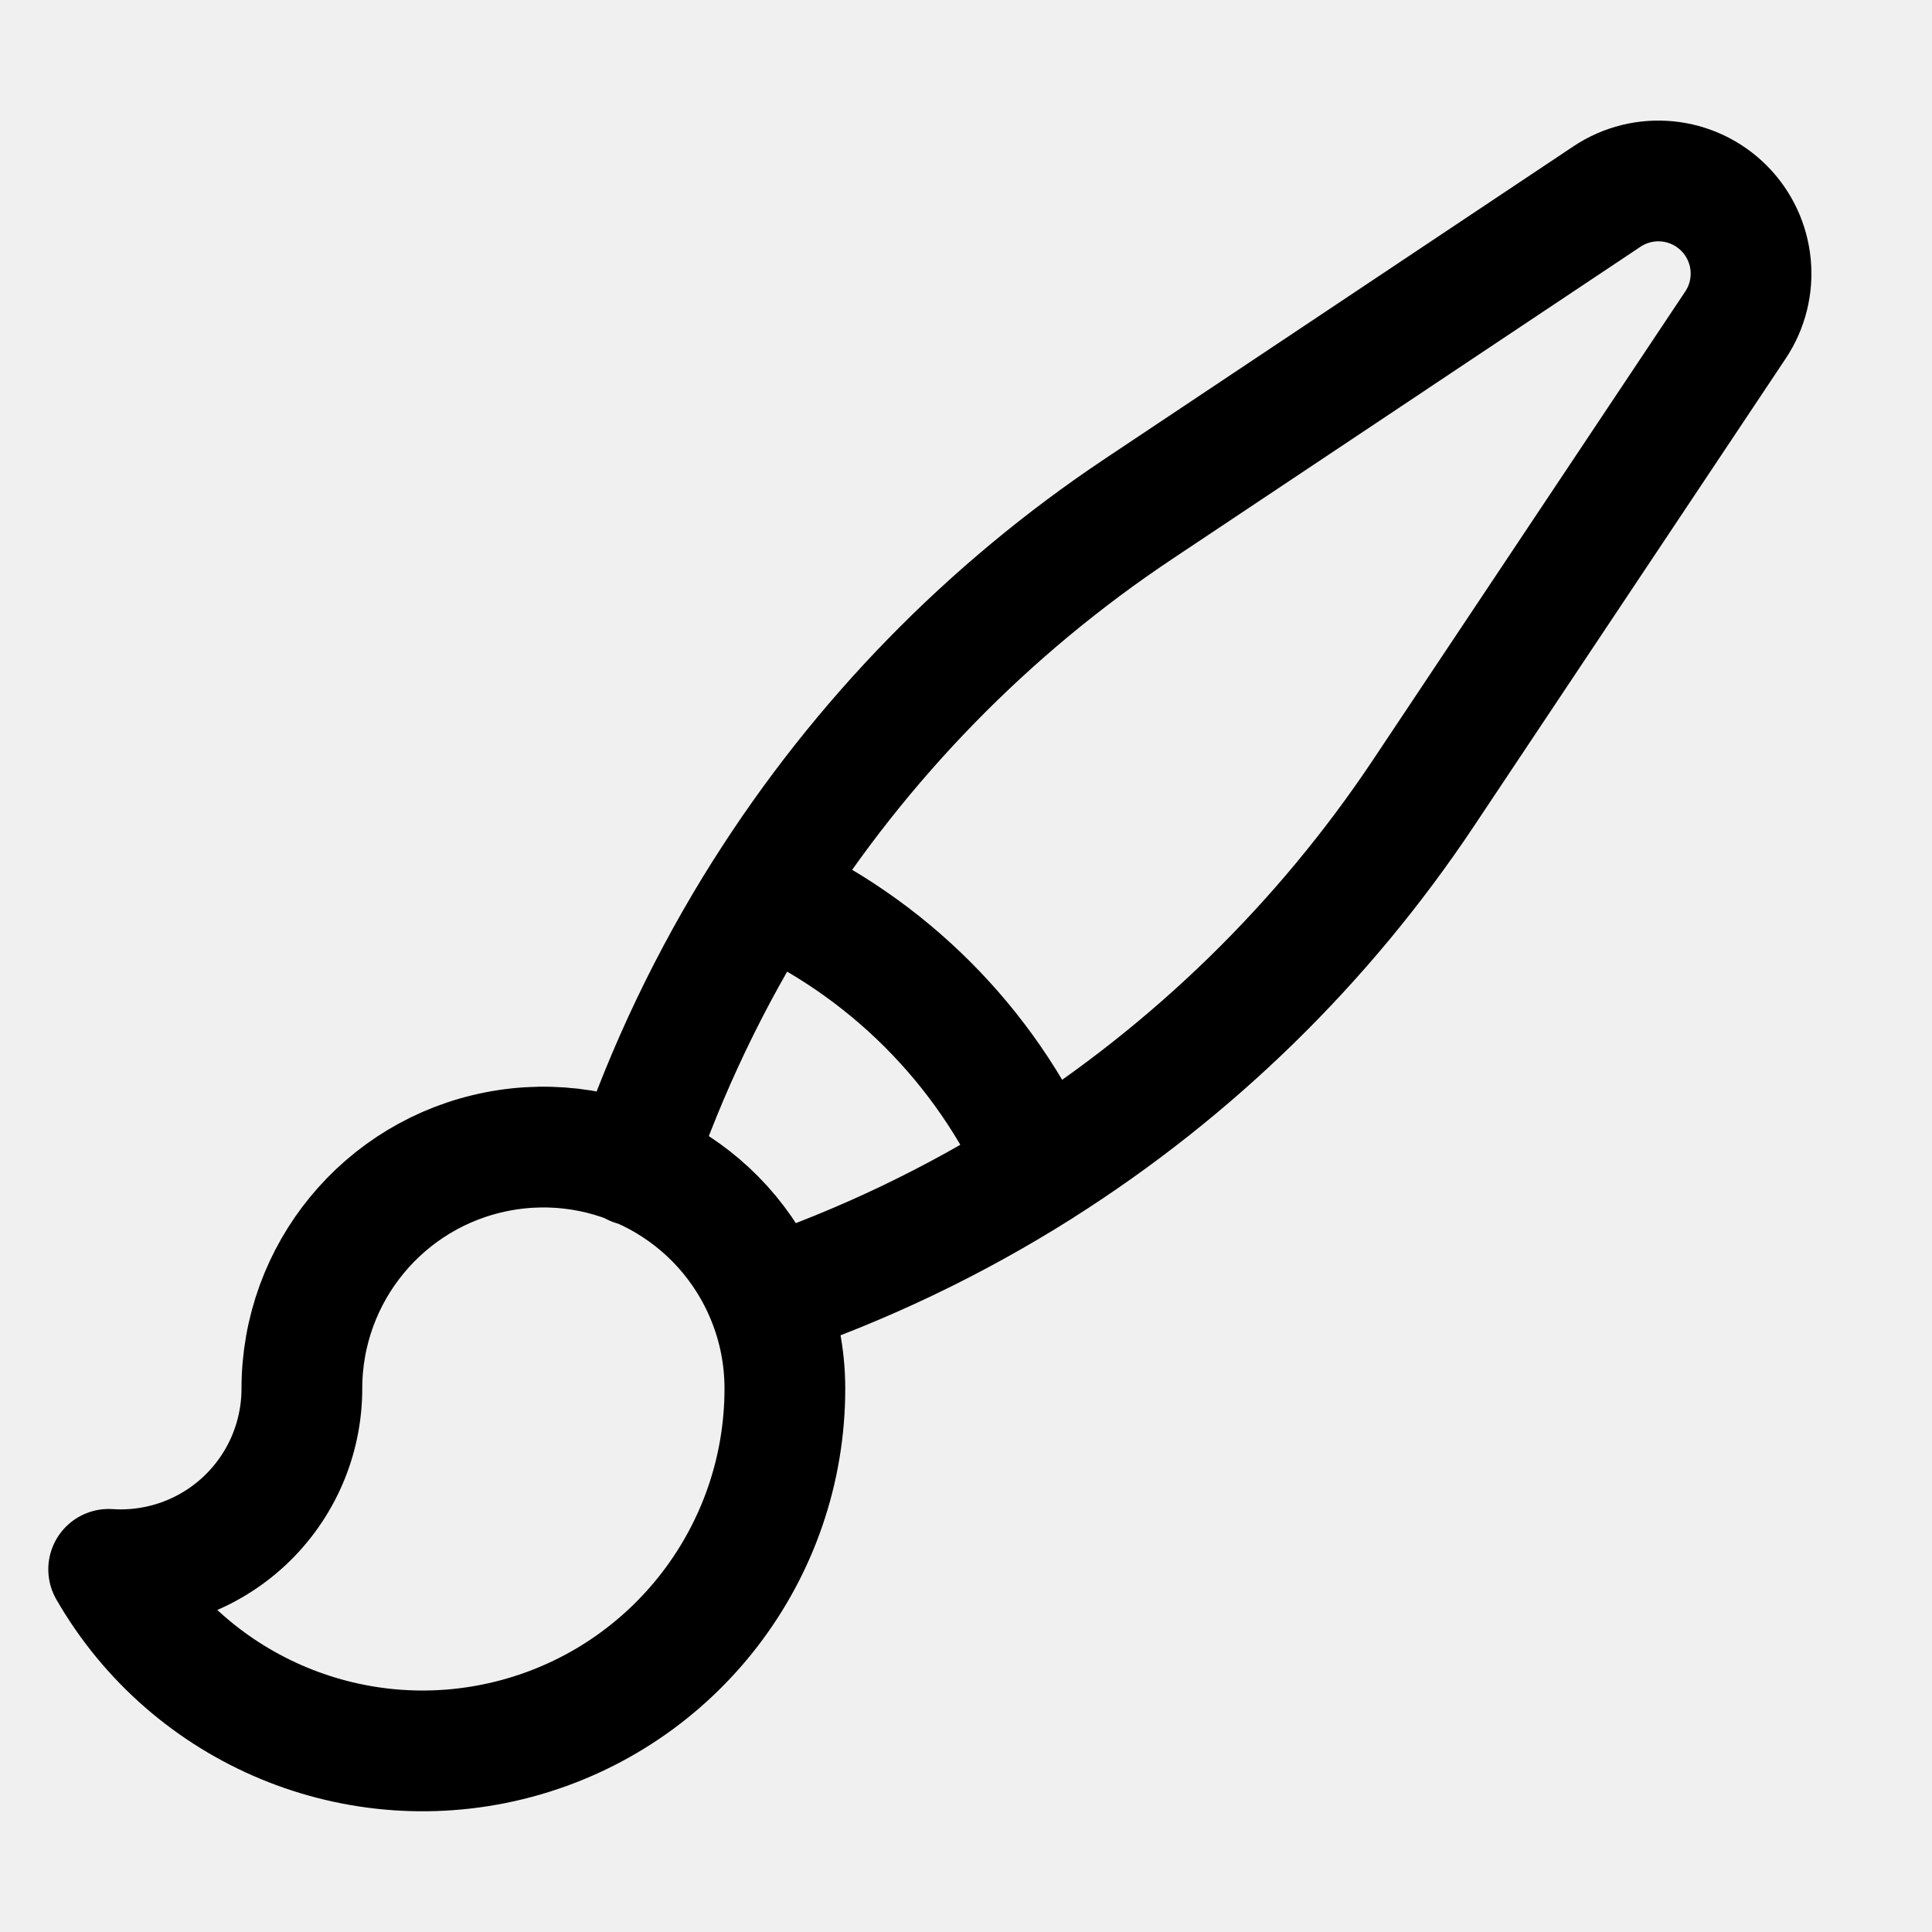
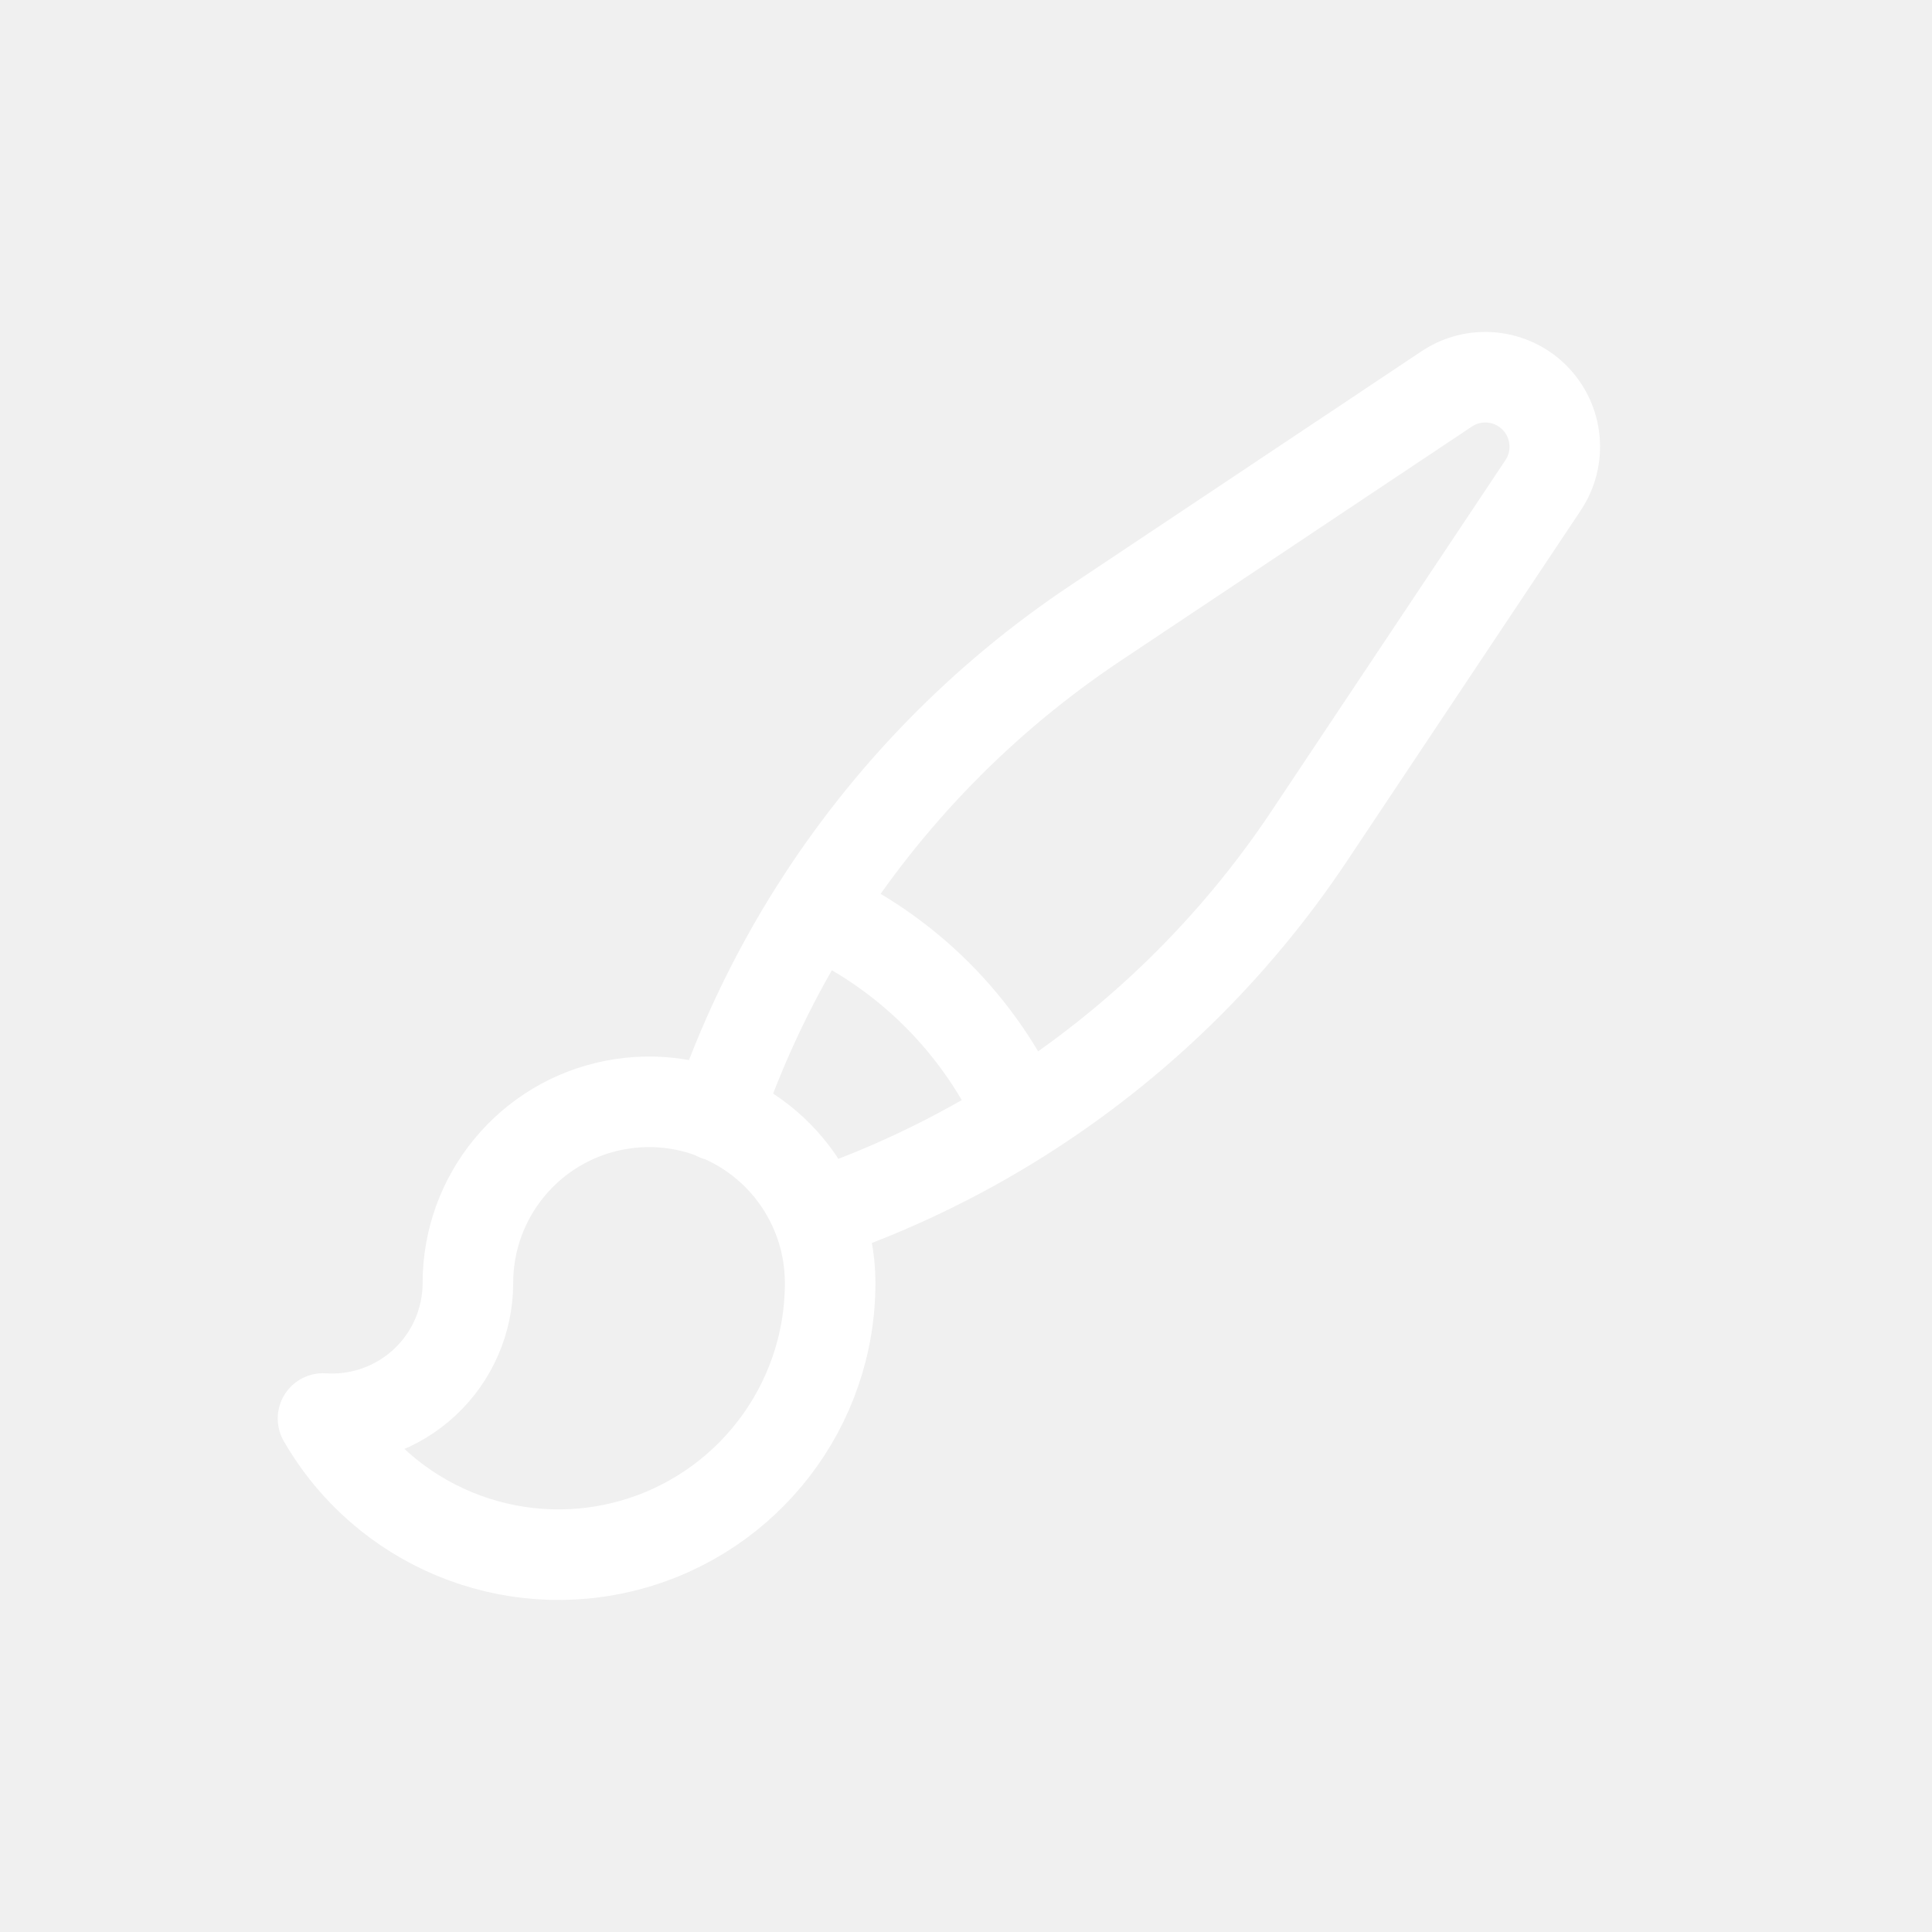
- <svg xmlns="http://www.w3.org/2000/svg" fill="none" viewBox="0 0 24 24" stroke-width="1.5" stroke="currentColor" class="size-6">
+ <svg xmlns="http://www.w3.org/2000/svg" fill="none" viewBox="-4 -4 32 32" stroke-width="1.5" stroke="#ffffff" class="size-6">
  <path stroke-linecap="round" stroke-linejoin="round" d="M9.53 16.122a3 3 0 0 0-5.78 1.128 2.25 2.25 0 0 1-2.4 2.245 4.5 4.5 0 0 0 8.4-2.245c0-.399-.078-.78-.22-1.128Zm0 0a15.998 15.998 0 0 0 3.388-1.62m-5.043-.025a15.994 15.994 0 0 1 1.622-3.395m3.42 3.42a15.995 15.995 0 0 0 4.764-4.648l3.876-5.814a1.151 1.151 0 0 0-1.597-1.597L14.146 6.32a15.996 15.996 0 0 0-4.649 4.763m3.42 3.42a6.776 6.776 0 0 0-3.42-3.42" />
</svg>
